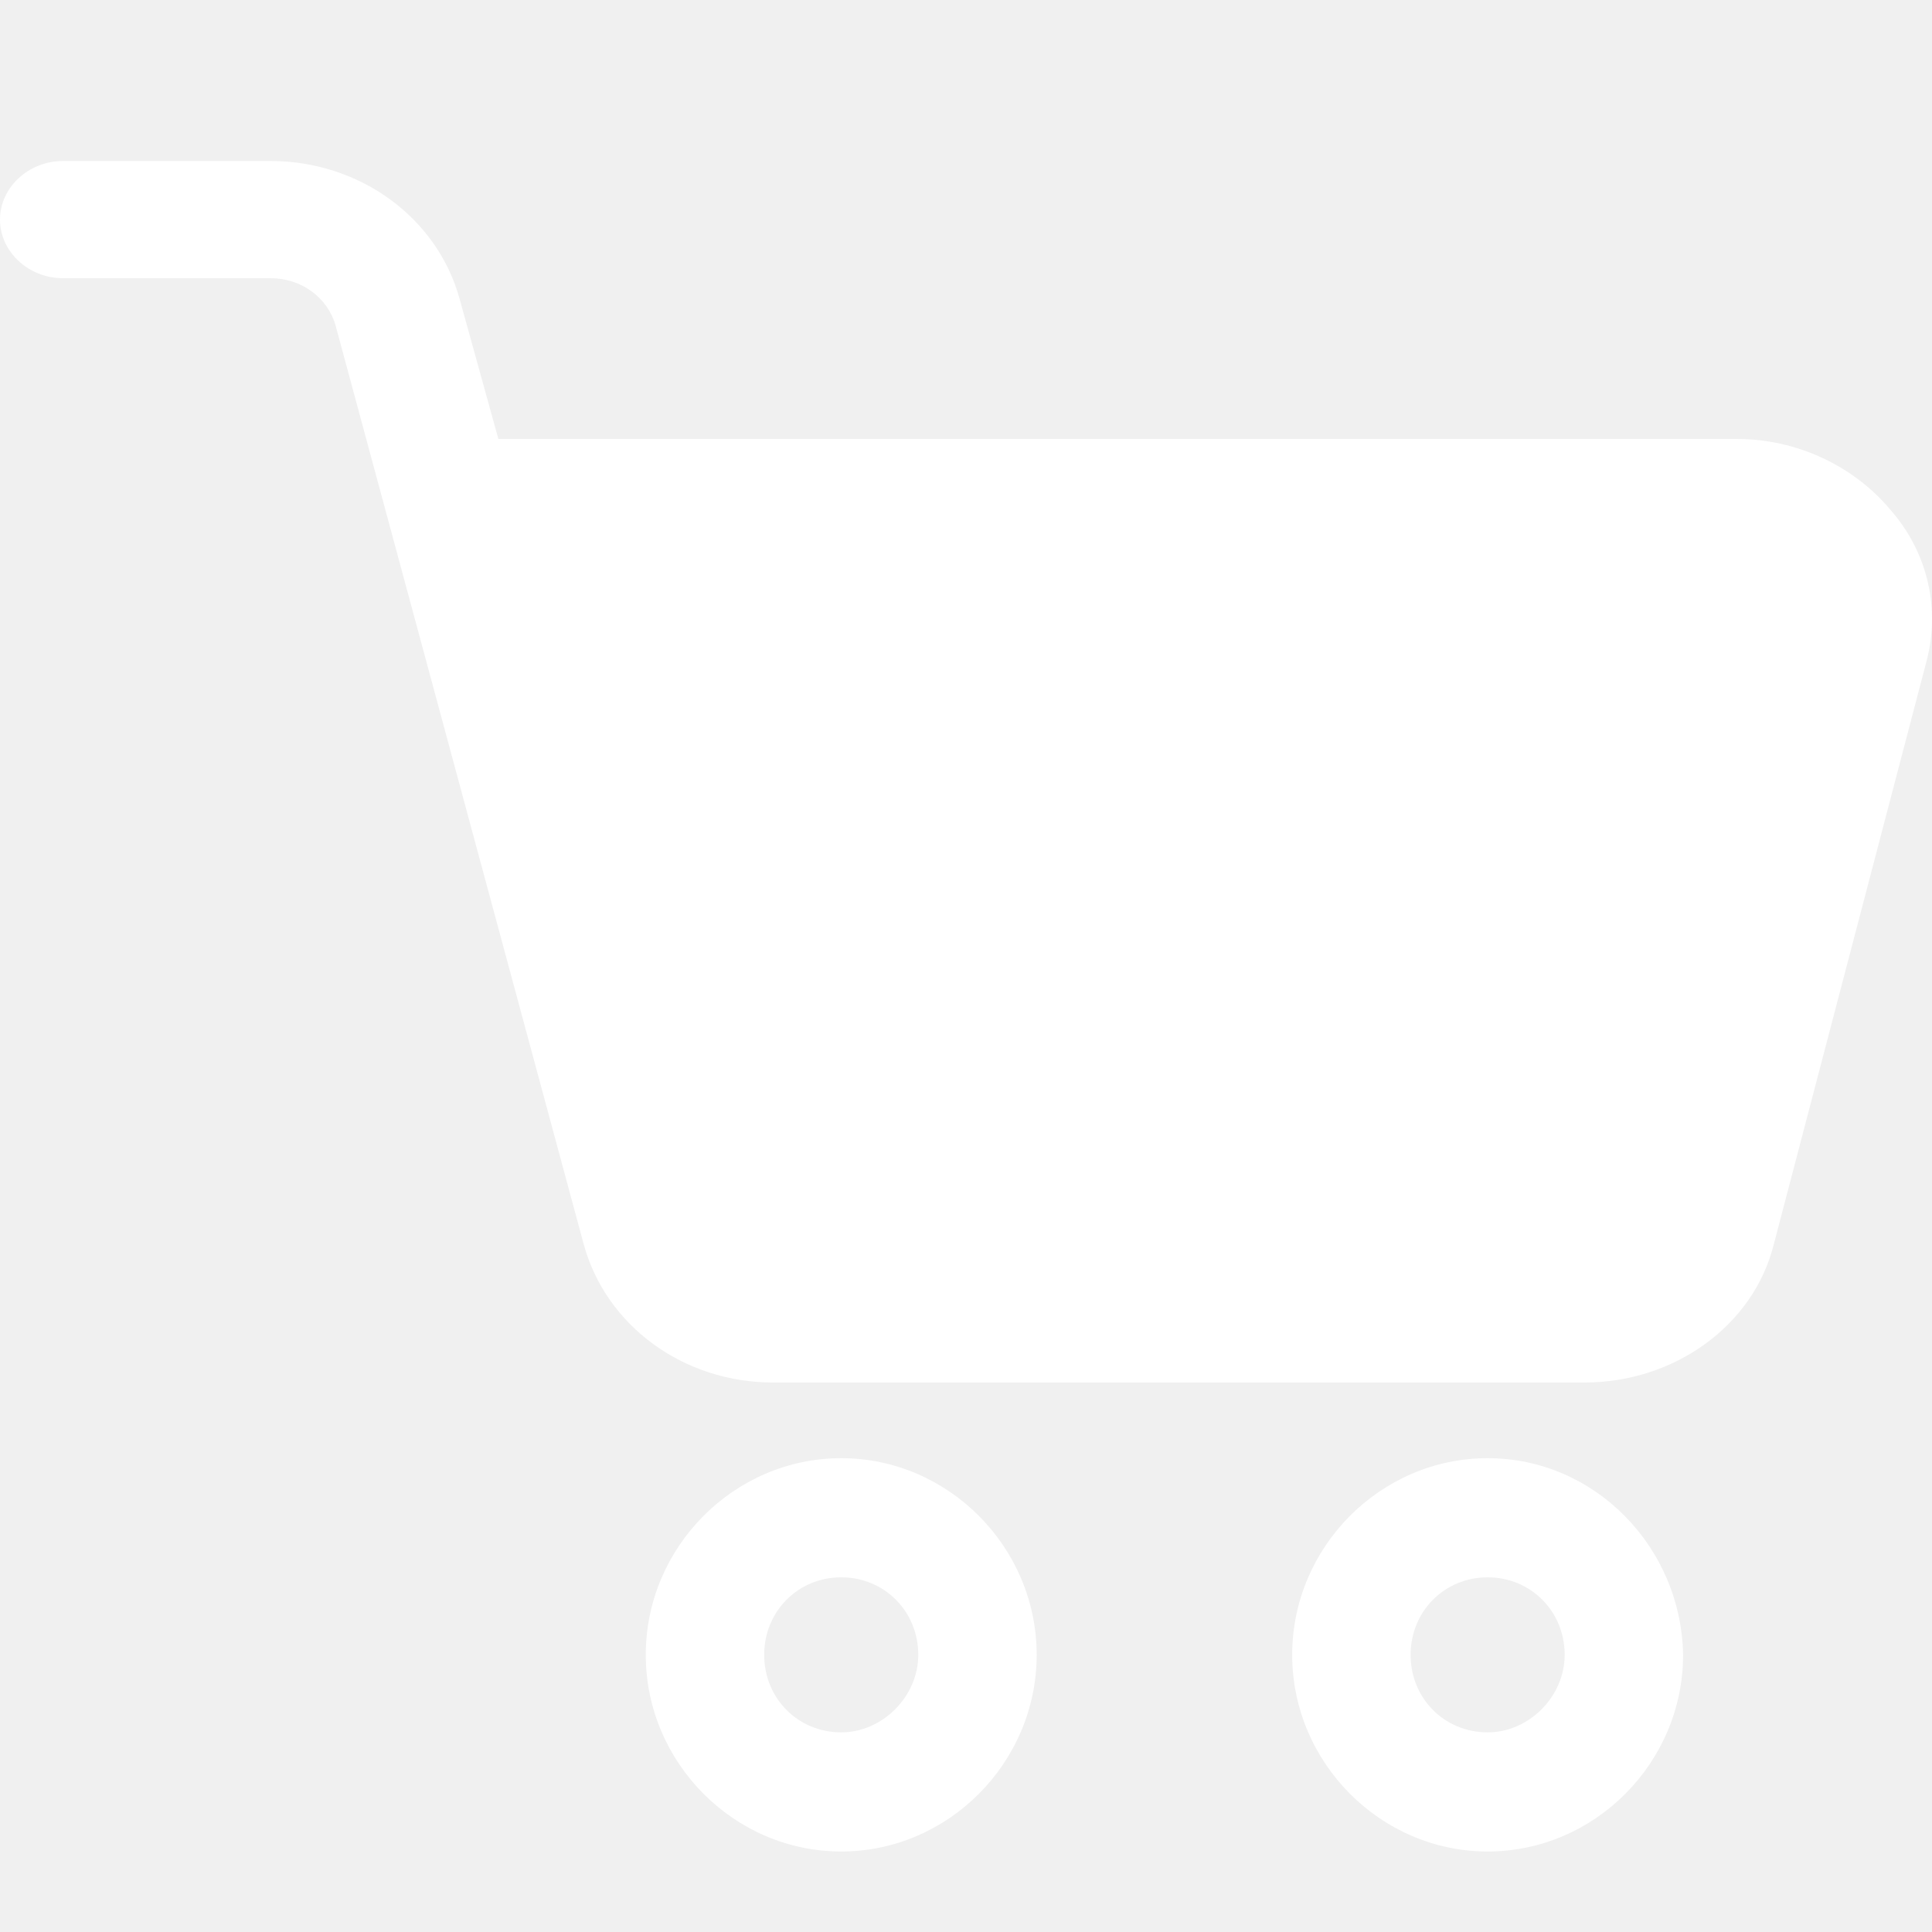
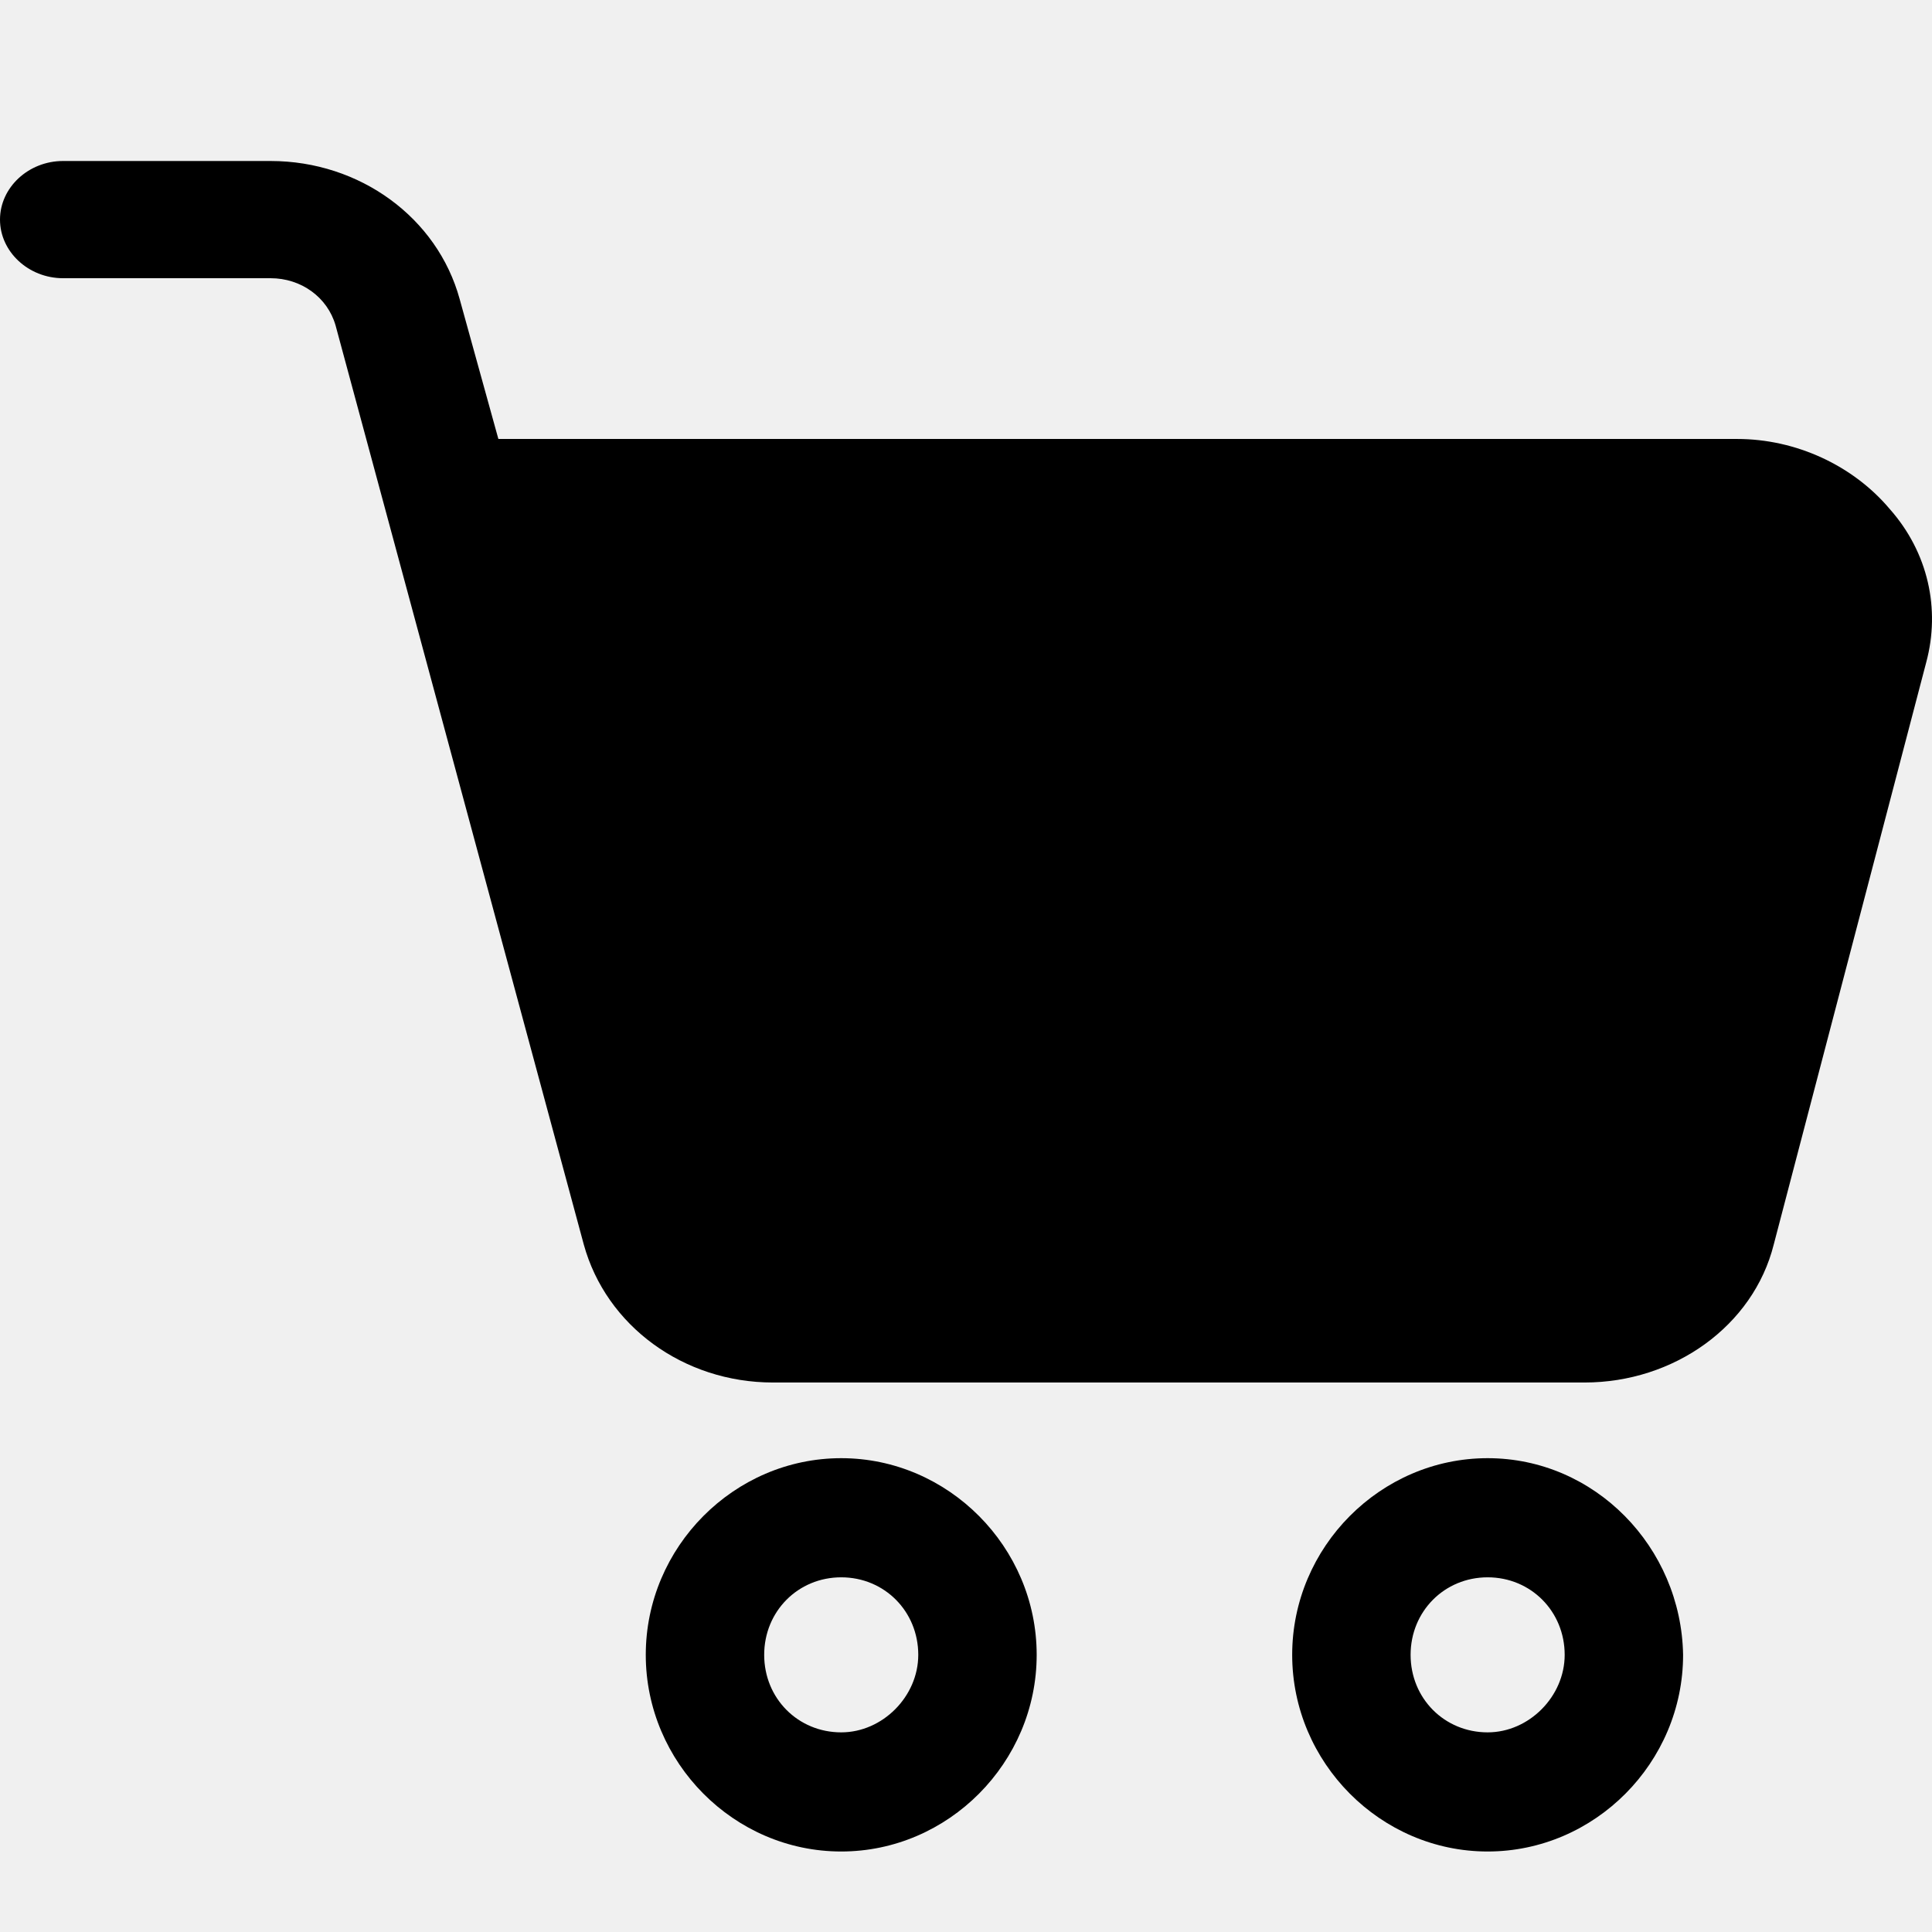
<svg xmlns="http://www.w3.org/2000/svg" width="24" height="24" viewBox="0 0 24 24" fill="none">
-   <path fill-rule="evenodd" clip-rule="evenodd" d="M23.474 6.322C23.019 5.782 22.311 5.453 21.579 5.453H6.191L5.71 3.715C5.433 2.705 4.472 2 3.361 2H0.783C0.354 2 0 2.329 0 2.728C0 3.127 0.354 3.456 0.783 3.456H3.361C3.74 3.456 4.068 3.691 4.169 4.044L7.252 15.46C7.53 16.47 8.49 17.174 9.602 17.174H19.684C20.796 17.174 21.781 16.47 22.034 15.46L23.929 8.225C24.105 7.567 23.954 6.863 23.474 6.322ZM10.45 18.114C9.119 18.114 8.022 19.218 8.022 20.557C8.022 21.896 9.119 23 10.45 23C11.78 23 12.878 21.896 12.878 20.557C12.878 19.218 11.78 18.114 10.45 18.114ZM10.45 21.52C9.913 21.52 9.493 21.098 9.493 20.557C9.493 20.017 9.913 19.594 10.45 19.594C10.987 19.594 11.407 20.017 11.407 20.557C11.407 21.074 10.963 21.52 10.45 21.52ZM18.48 18.114C17.149 18.114 16.052 19.218 16.052 20.557C16.052 21.896 17.15 23 18.48 23C19.811 23 20.908 21.896 20.908 20.557C20.885 19.218 19.811 18.114 18.48 18.114ZM18.48 21.52C17.943 21.52 17.523 21.098 17.523 20.557C17.523 20.017 17.943 19.594 18.48 19.594C19.017 19.594 19.437 20.017 19.437 20.557C19.437 21.074 18.994 21.52 18.48 21.52Z" fill="white" />
+   <path fill-rule="evenodd" clip-rule="evenodd" d="M23.474 6.322C23.019 5.782 22.311 5.453 21.579 5.453H6.191L5.71 3.715C5.433 2.705 4.472 2 3.361 2H0.783C0.354 2 0 2.329 0 2.728C0 3.127 0.354 3.456 0.783 3.456H3.361C3.74 3.456 4.068 3.691 4.169 4.044L7.252 15.46C7.53 16.47 8.49 17.174 9.602 17.174H19.684C20.796 17.174 21.781 16.47 22.034 15.46L23.929 8.225C24.105 7.567 23.954 6.863 23.474 6.322ZM10.45 18.114C9.119 18.114 8.022 19.218 8.022 20.557C8.022 21.896 9.119 23 10.45 23C11.78 23 12.878 21.896 12.878 20.557C12.878 19.218 11.78 18.114 10.45 18.114ZM10.45 21.52C9.913 21.52 9.493 21.098 9.493 20.557C9.493 20.017 9.913 19.594 10.45 19.594C10.987 19.594 11.407 20.017 11.407 20.557C11.407 21.074 10.963 21.52 10.45 21.52ZM18.48 18.114C17.149 18.114 16.052 19.218 16.052 20.557C16.052 21.896 17.15 23 18.48 23C19.811 23 20.908 21.896 20.908 20.557C20.885 19.218 19.811 18.114 18.48 18.114ZM18.48 21.52C17.943 21.52 17.523 21.098 17.523 20.557C17.523 20.017 17.943 19.594 18.48 19.594C19.017 19.594 19.437 20.017 19.437 20.557C19.437 21.074 18.994 21.52 18.48 21.52Z" fill="#000" />
</svg>
